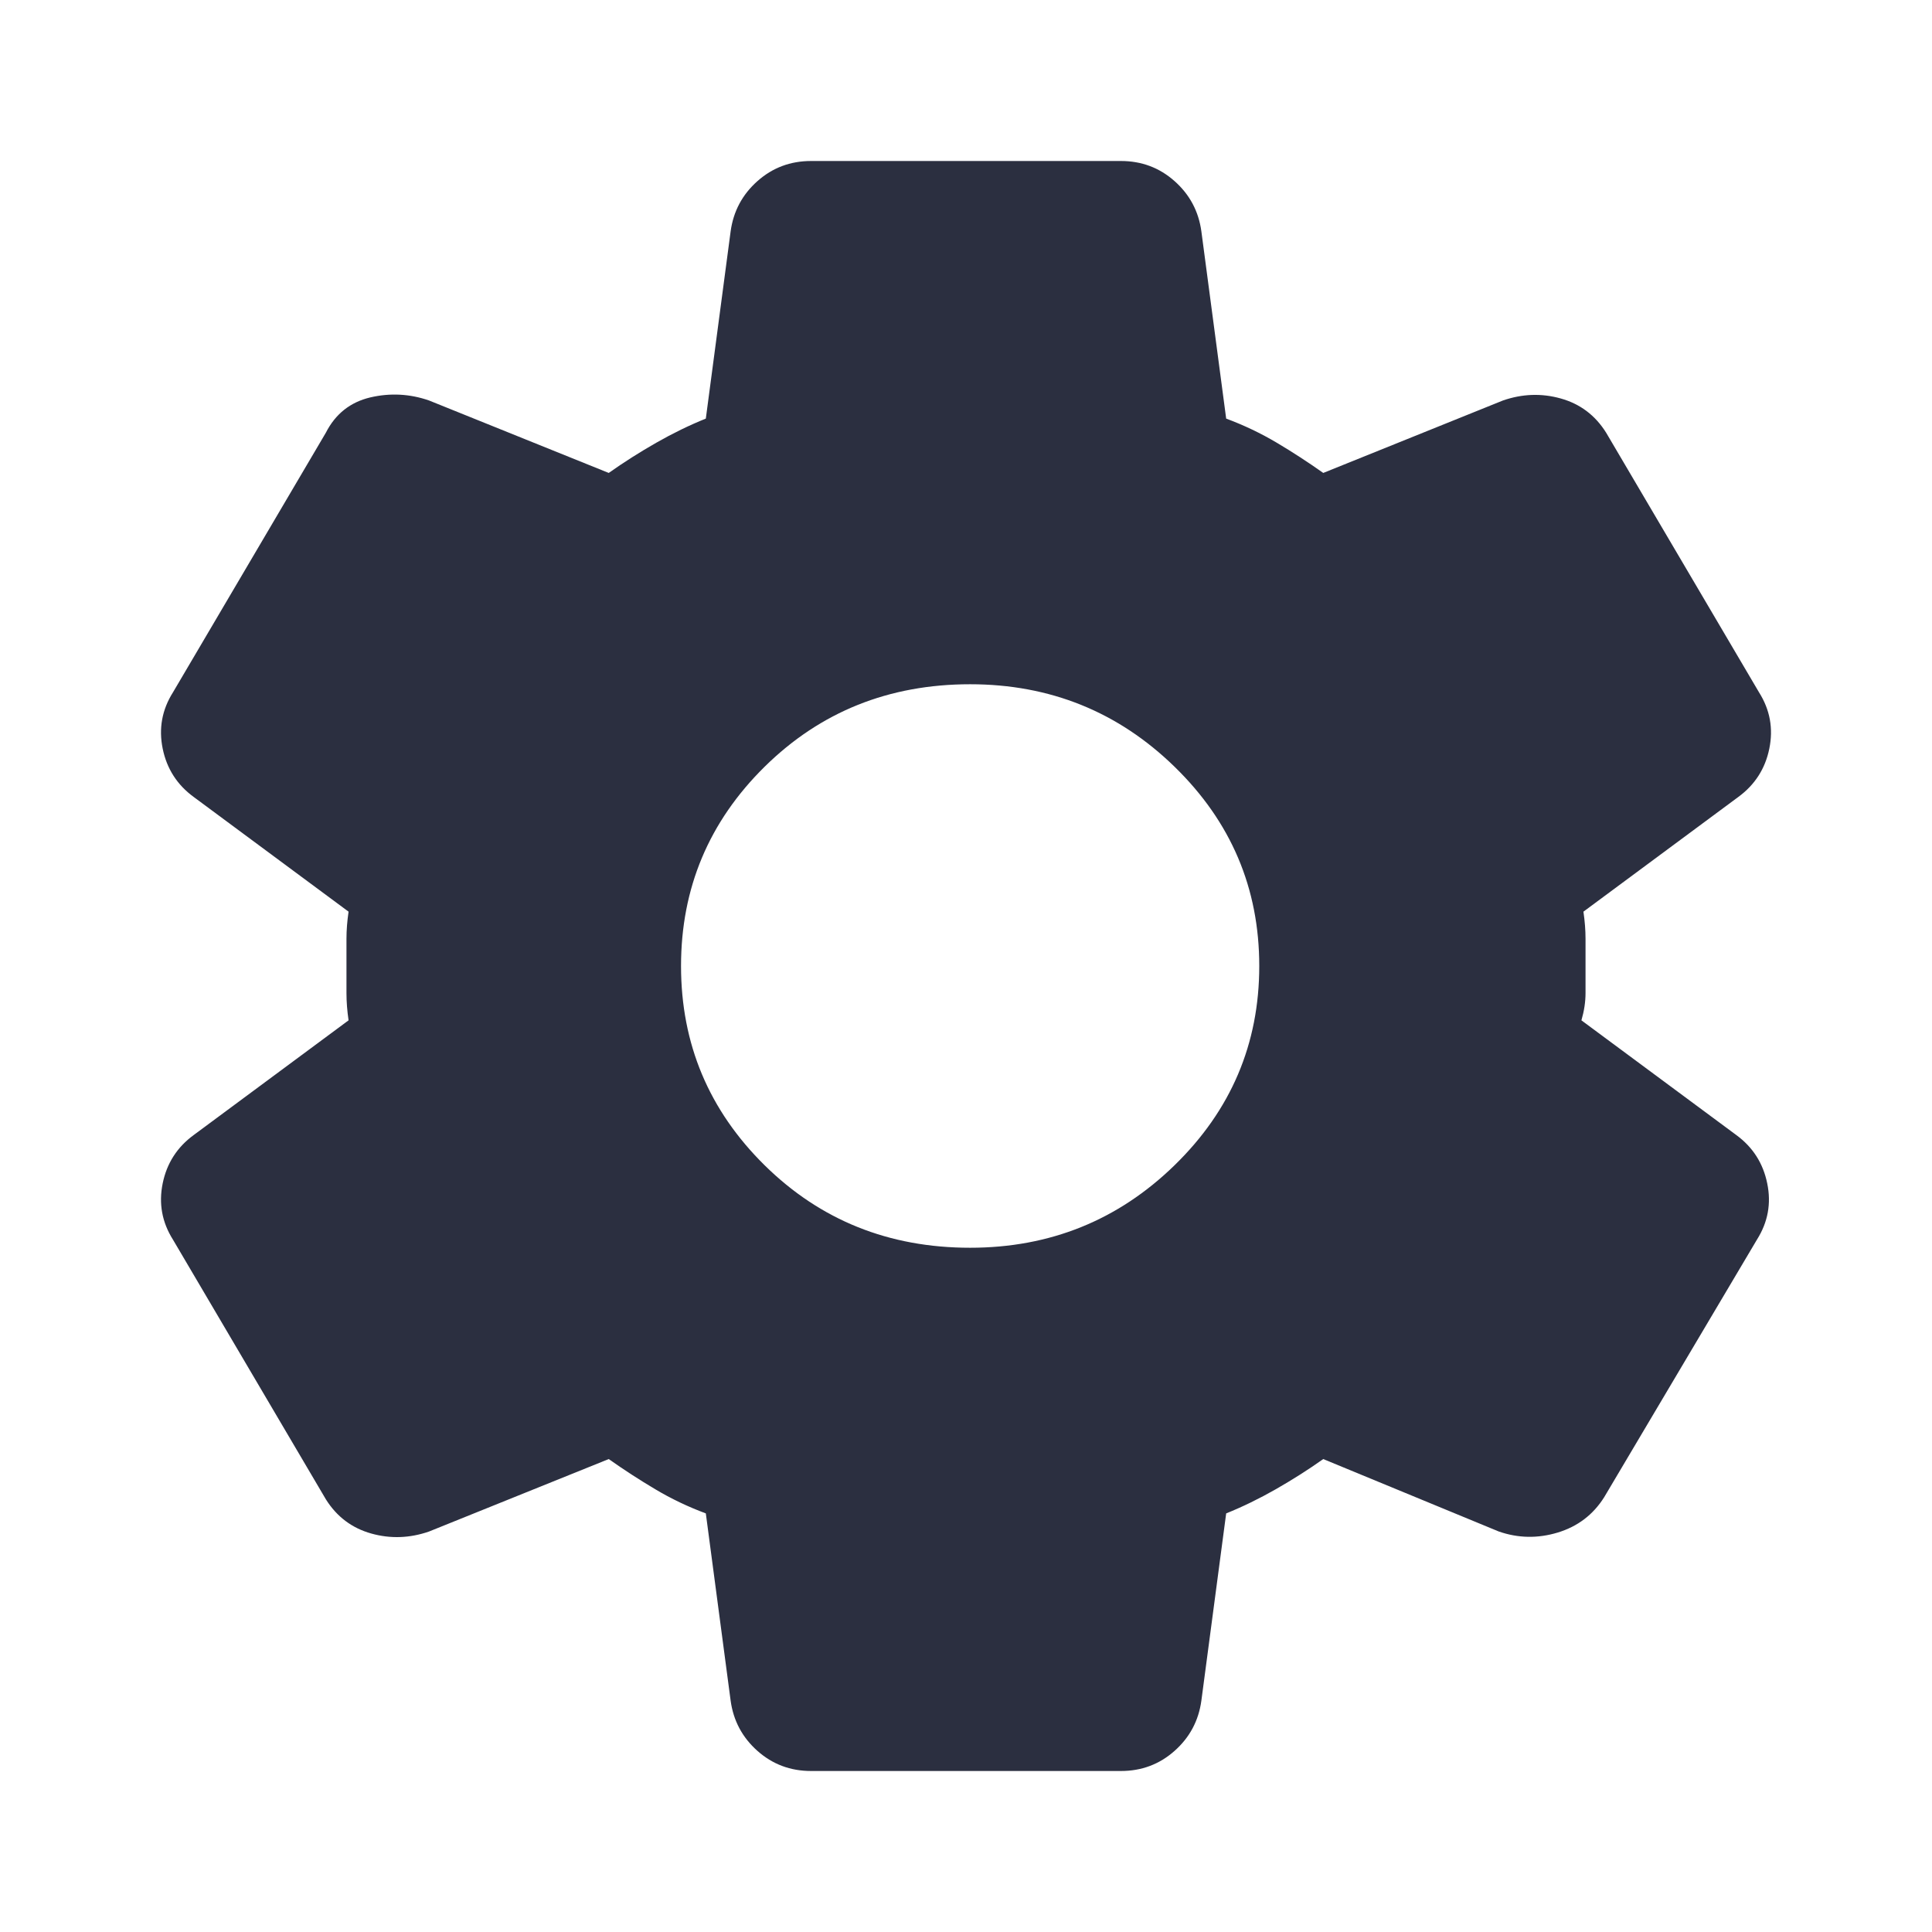
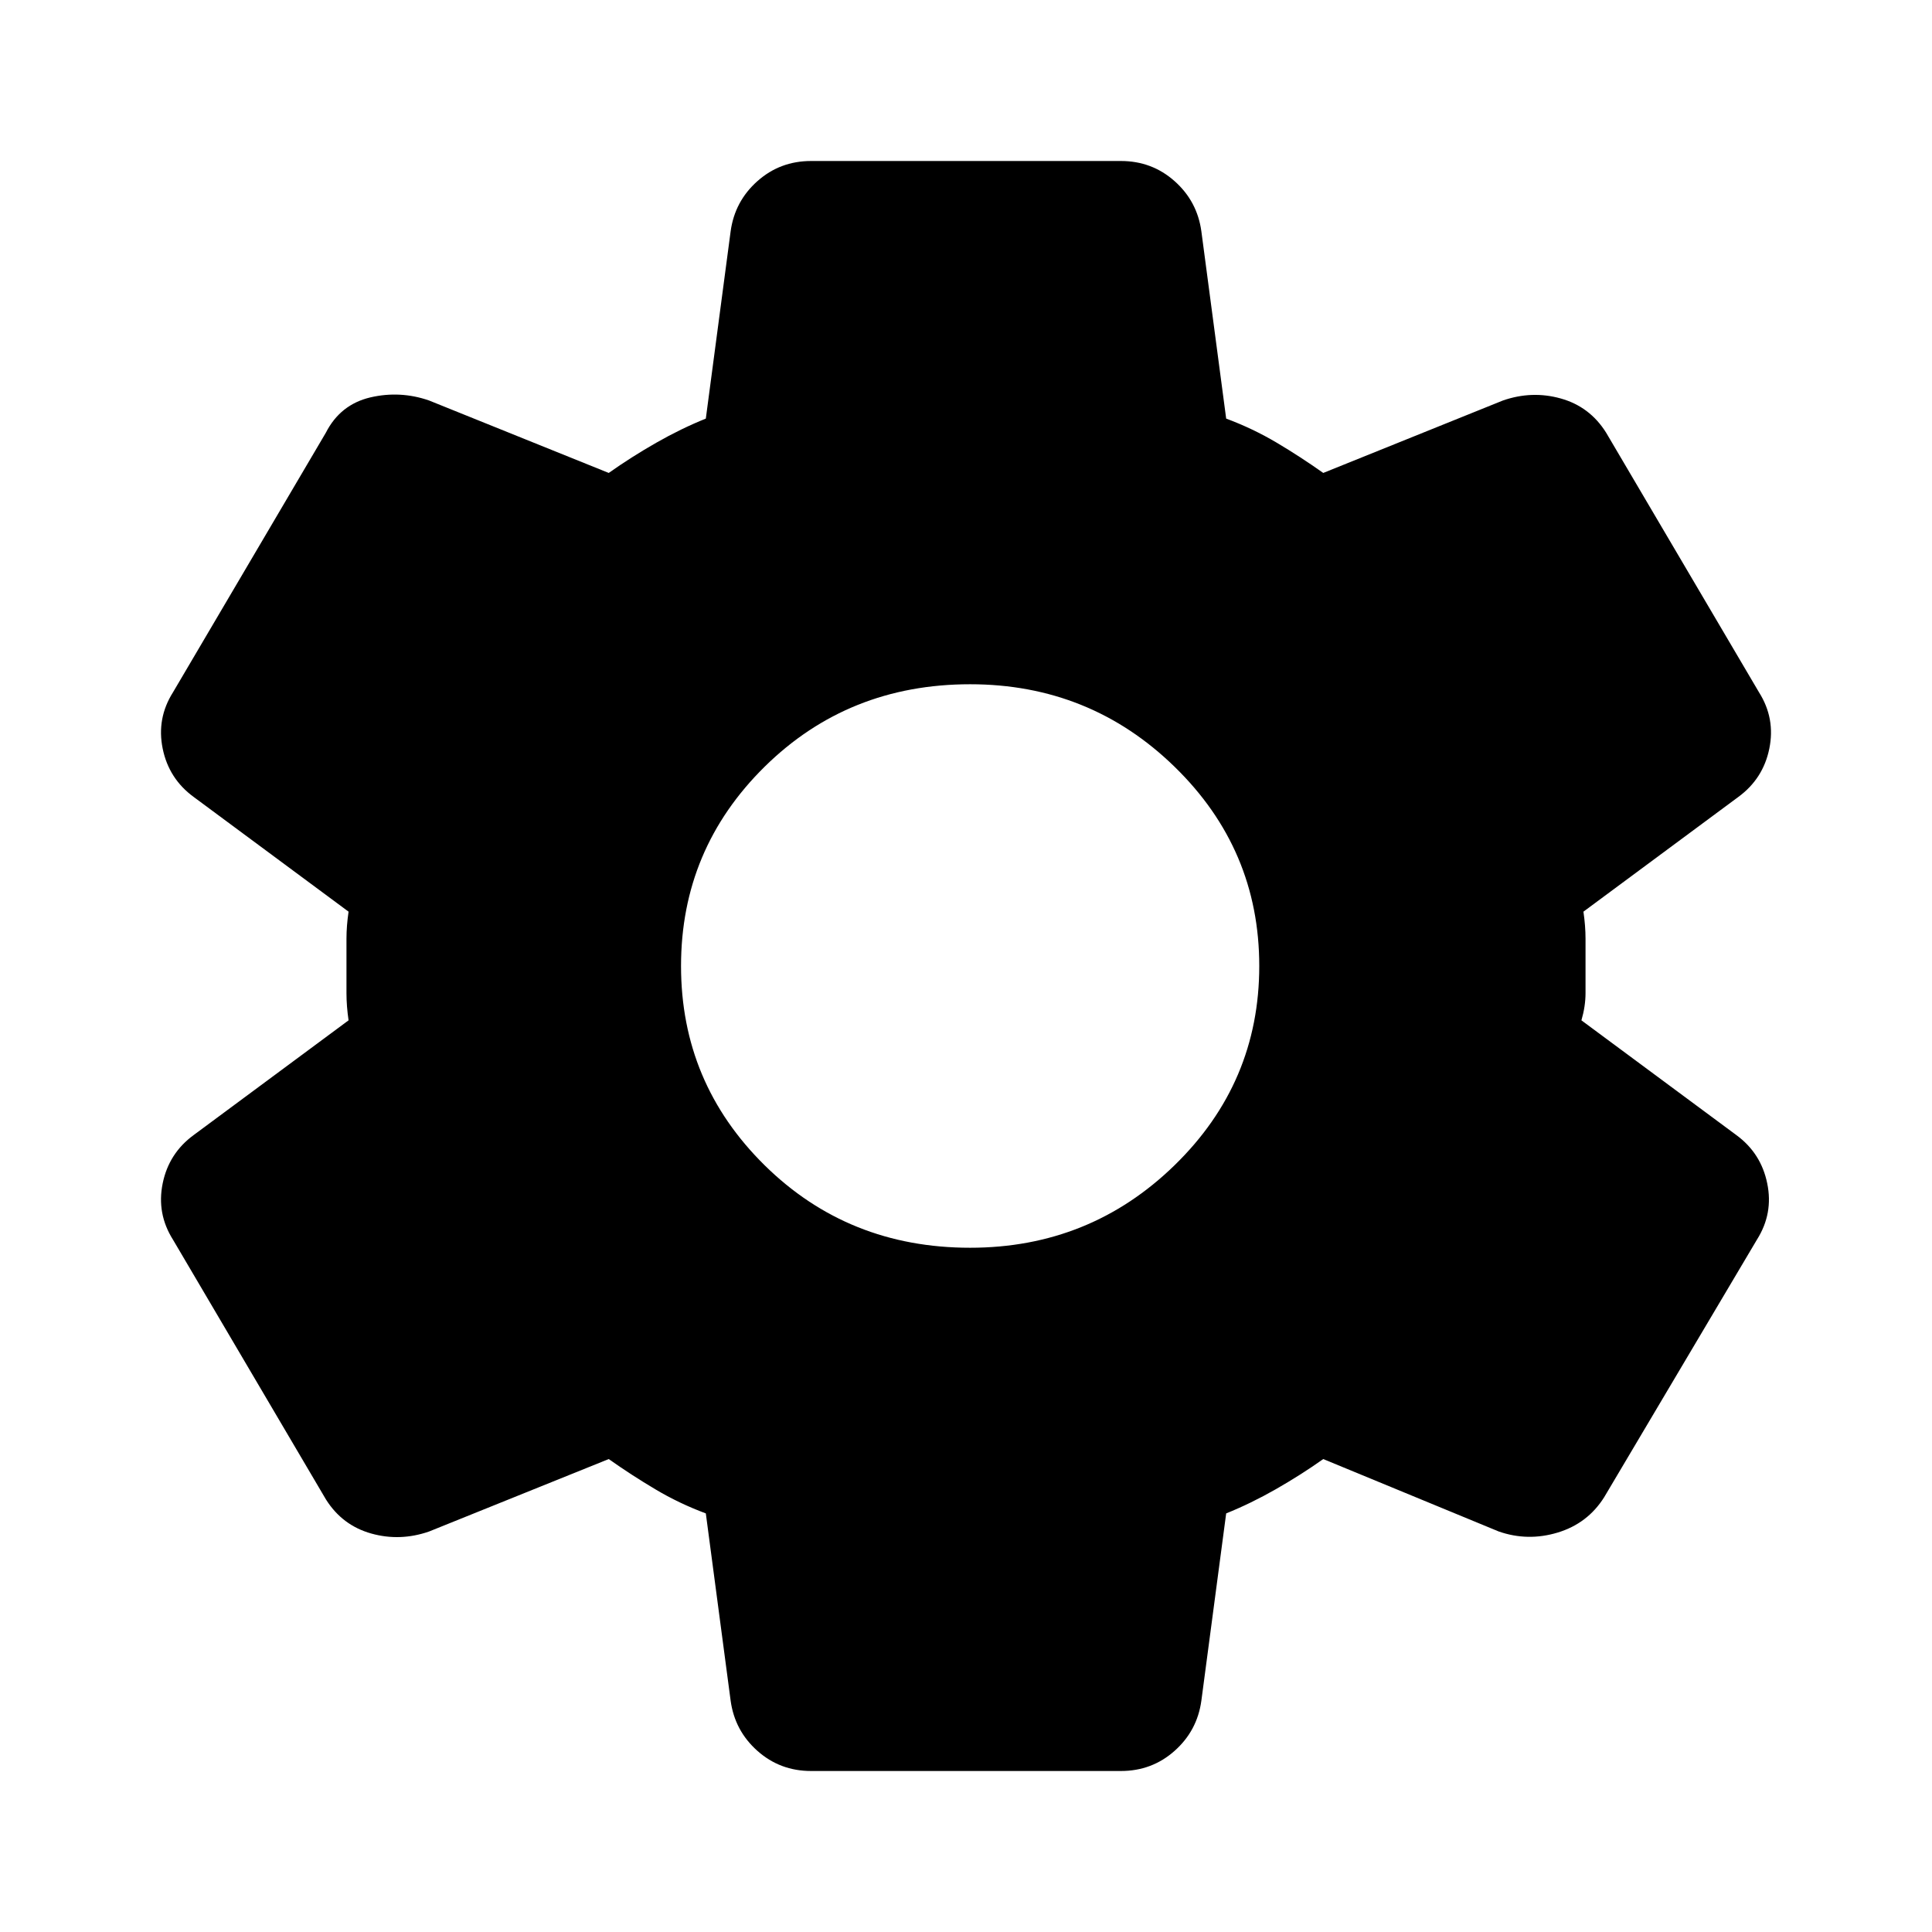
- <svg xmlns="http://www.w3.org/2000/svg" width="24" height="24" viewBox="0 0 24 24" fill="none">
-   <path d="M13.924 22H10.076C9.819 22 9.597 21.917 9.409 21.75C9.221 21.583 9.11 21.375 9.076 21.125L8.768 18.8C8.545 18.717 8.336 18.617 8.14 18.5C7.943 18.383 7.75 18.258 7.562 18.125L5.33 19.025C5.091 19.108 4.851 19.117 4.612 19.05C4.373 18.983 4.184 18.842 4.048 18.625L2.149 15.4C2.012 15.183 1.97 14.95 2.021 14.7C2.072 14.45 2.201 14.25 2.406 14.1L4.33 12.675C4.313 12.558 4.304 12.446 4.304 12.337V11.662C4.304 11.554 4.313 11.442 4.33 11.325L2.406 9.9C2.201 9.75 2.072 9.55 2.021 9.3C1.97 9.05 2.012 8.817 2.149 8.6L4.048 5.375C4.167 5.142 4.351 4.996 4.599 4.937C4.847 4.879 5.091 4.892 5.33 4.975L7.562 5.875C7.75 5.742 7.947 5.617 8.152 5.5C8.357 5.383 8.562 5.283 8.768 5.2L9.076 2.875C9.11 2.625 9.221 2.417 9.409 2.25C9.597 2.083 9.819 2 10.076 2H13.924C14.181 2 14.403 2.083 14.591 2.25C14.779 2.417 14.89 2.625 14.924 2.875L15.232 5.2C15.455 5.283 15.664 5.383 15.861 5.5C16.058 5.617 16.25 5.742 16.438 5.875L18.67 4.975C18.909 4.892 19.149 4.883 19.388 4.95C19.628 5.017 19.816 5.158 19.952 5.375L21.851 8.6C21.988 8.817 22.03 9.05 21.979 9.3C21.928 9.55 21.799 9.75 21.594 9.9L19.67 11.325C19.687 11.442 19.696 11.554 19.696 11.662V12.337C19.696 12.446 19.679 12.558 19.645 12.675L21.569 14.1C21.774 14.25 21.902 14.45 21.953 14.7C22.005 14.95 21.962 15.183 21.825 15.4L19.927 18.6C19.79 18.817 19.598 18.963 19.35 19.038C19.102 19.113 18.858 19.108 18.619 19.025L16.438 18.125C16.25 18.258 16.053 18.383 15.848 18.5C15.643 18.617 15.438 18.717 15.232 18.8L14.924 21.125C14.89 21.375 14.779 21.583 14.591 21.75C14.403 21.917 14.181 22 13.924 22ZM12.051 15.5C13.043 15.5 13.89 15.158 14.591 14.475C15.292 13.792 15.643 12.967 15.643 12C15.643 11.033 15.292 10.208 14.591 9.525C13.89 8.842 13.043 8.5 12.051 8.5C11.042 8.5 10.191 8.842 9.498 9.525C8.806 10.208 8.46 11.033 8.46 12C8.46 12.967 8.806 13.792 9.498 14.475C10.191 15.158 11.042 15.5 12.051 15.5Z" fill="#2B2F40" />
+ <svg xmlns="http://www.w3.org/2000/svg" width="24" height="24" viewBox="0 0 24 24">
+   <path d="M13.924 22H10.076C9.819 22 9.597 21.917 9.409 21.75C9.221 21.583 9.11 21.375 9.076 21.125L8.768 18.8C8.545 18.717 8.336 18.617 8.14 18.5C7.943 18.383 7.75 18.258 7.562 18.125L5.33 19.025C5.091 19.108 4.851 19.117 4.612 19.05C4.373 18.983 4.184 18.842 4.048 18.625L2.149 15.4C2.012 15.183 1.97 14.95 2.021 14.7C2.072 14.45 2.201 14.25 2.406 14.1L4.33 12.675C4.313 12.558 4.304 12.446 4.304 12.337V11.662C4.304 11.554 4.313 11.442 4.33 11.325L2.406 9.9C2.201 9.75 2.072 9.55 2.021 9.3C1.97 9.05 2.012 8.817 2.149 8.6L4.048 5.375C4.167 5.142 4.351 4.996 4.599 4.937C4.847 4.879 5.091 4.892 5.33 4.975L7.562 5.875C7.75 5.742 7.947 5.617 8.152 5.5C8.357 5.383 8.562 5.283 8.768 5.2L9.076 2.875C9.11 2.625 9.221 2.417 9.409 2.25C9.597 2.083 9.819 2 10.076 2H13.924C14.181 2 14.403 2.083 14.591 2.25C14.779 2.417 14.89 2.625 14.924 2.875L15.232 5.2C15.455 5.283 15.664 5.383 15.861 5.5C16.058 5.617 16.25 5.742 16.438 5.875L18.67 4.975C18.909 4.892 19.149 4.883 19.388 4.95C19.628 5.017 19.816 5.158 19.952 5.375L21.851 8.6C21.988 8.817 22.03 9.05 21.979 9.3C21.928 9.55 21.799 9.75 21.594 9.9L19.67 11.325C19.687 11.442 19.696 11.554 19.696 11.662V12.337C19.696 12.446 19.679 12.558 19.645 12.675L21.569 14.1C21.774 14.25 21.902 14.45 21.953 14.7C22.005 14.95 21.962 15.183 21.825 15.4L19.927 18.6C19.79 18.817 19.598 18.963 19.35 19.038C19.102 19.113 18.858 19.108 18.619 19.025L16.438 18.125C16.25 18.258 16.053 18.383 15.848 18.5C15.643 18.617 15.438 18.717 15.232 18.8L14.924 21.125C14.89 21.375 14.779 21.583 14.591 21.75C14.403 21.917 14.181 22 13.924 22ZM12.051 15.5C13.043 15.5 13.89 15.158 14.591 14.475C15.292 13.792 15.643 12.967 15.643 12C15.643 11.033 15.292 10.208 14.591 9.525C13.89 8.842 13.043 8.5 12.051 8.5C11.042 8.5 10.191 8.842 9.498 9.525C8.806 10.208 8.46 11.033 8.46 12C8.46 12.967 8.806 13.792 9.498 14.475C10.191 15.158 11.042 15.5 12.051 15.5Z" />
</svg>
